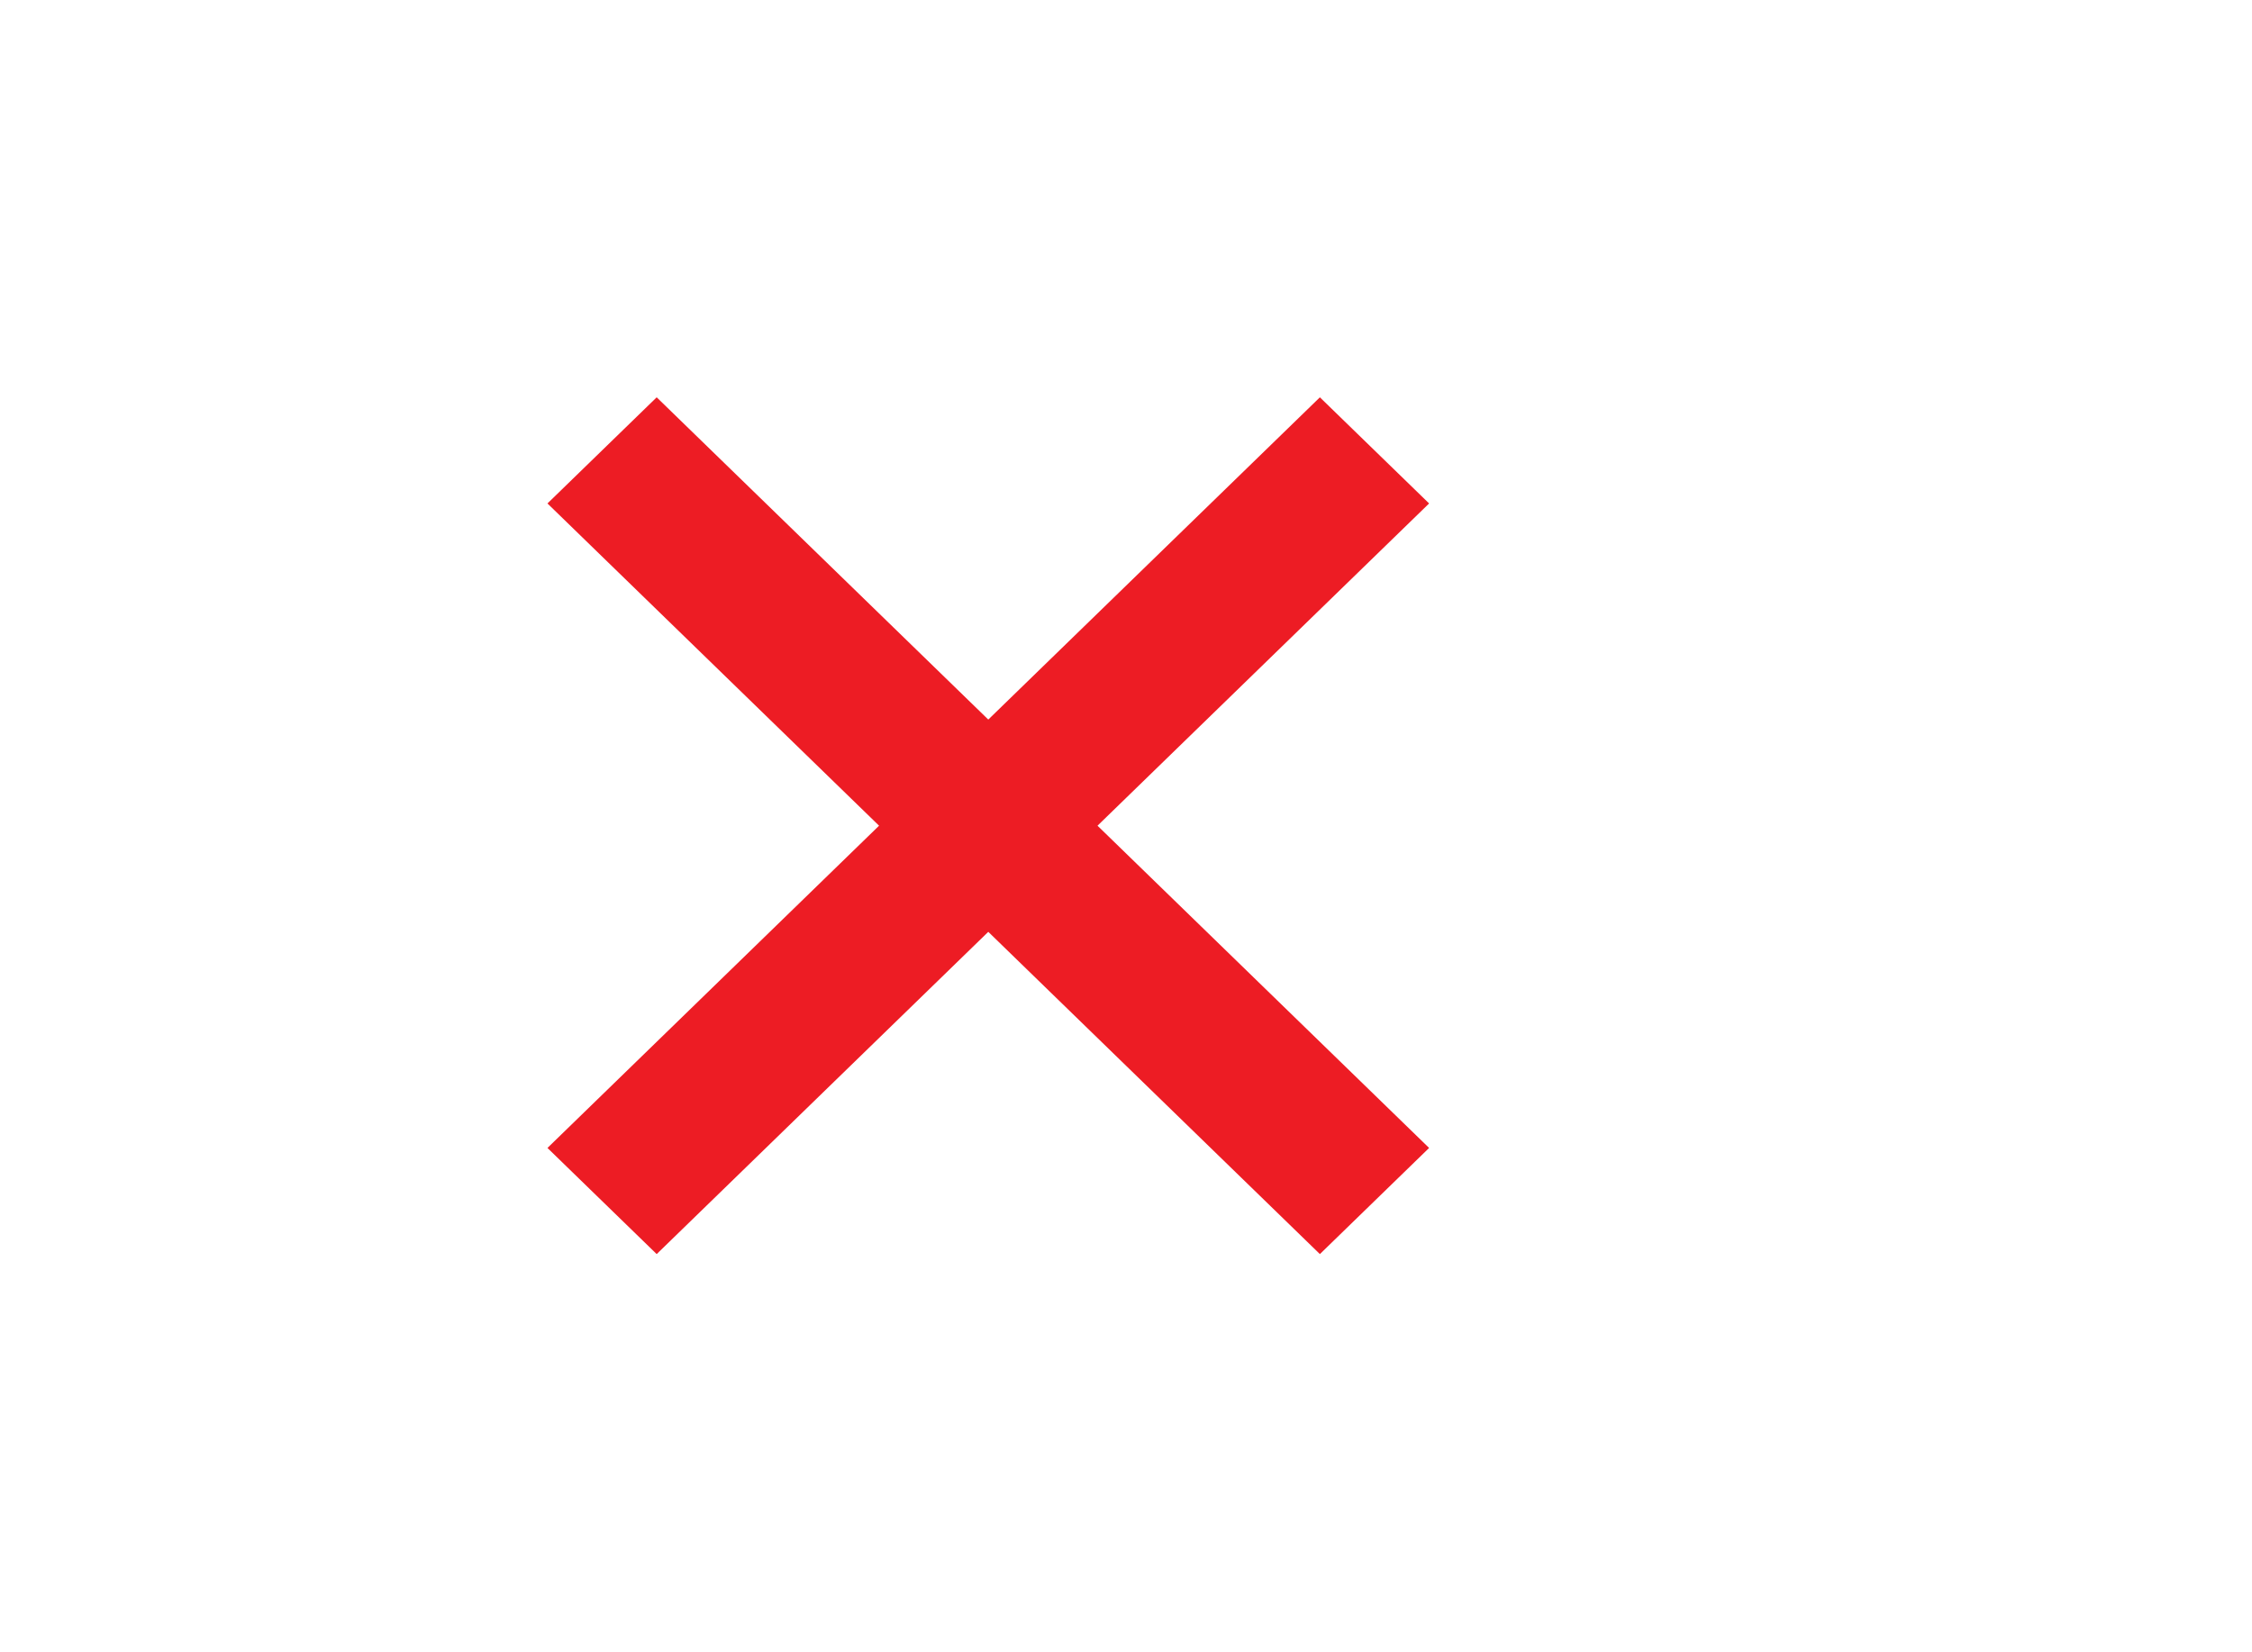
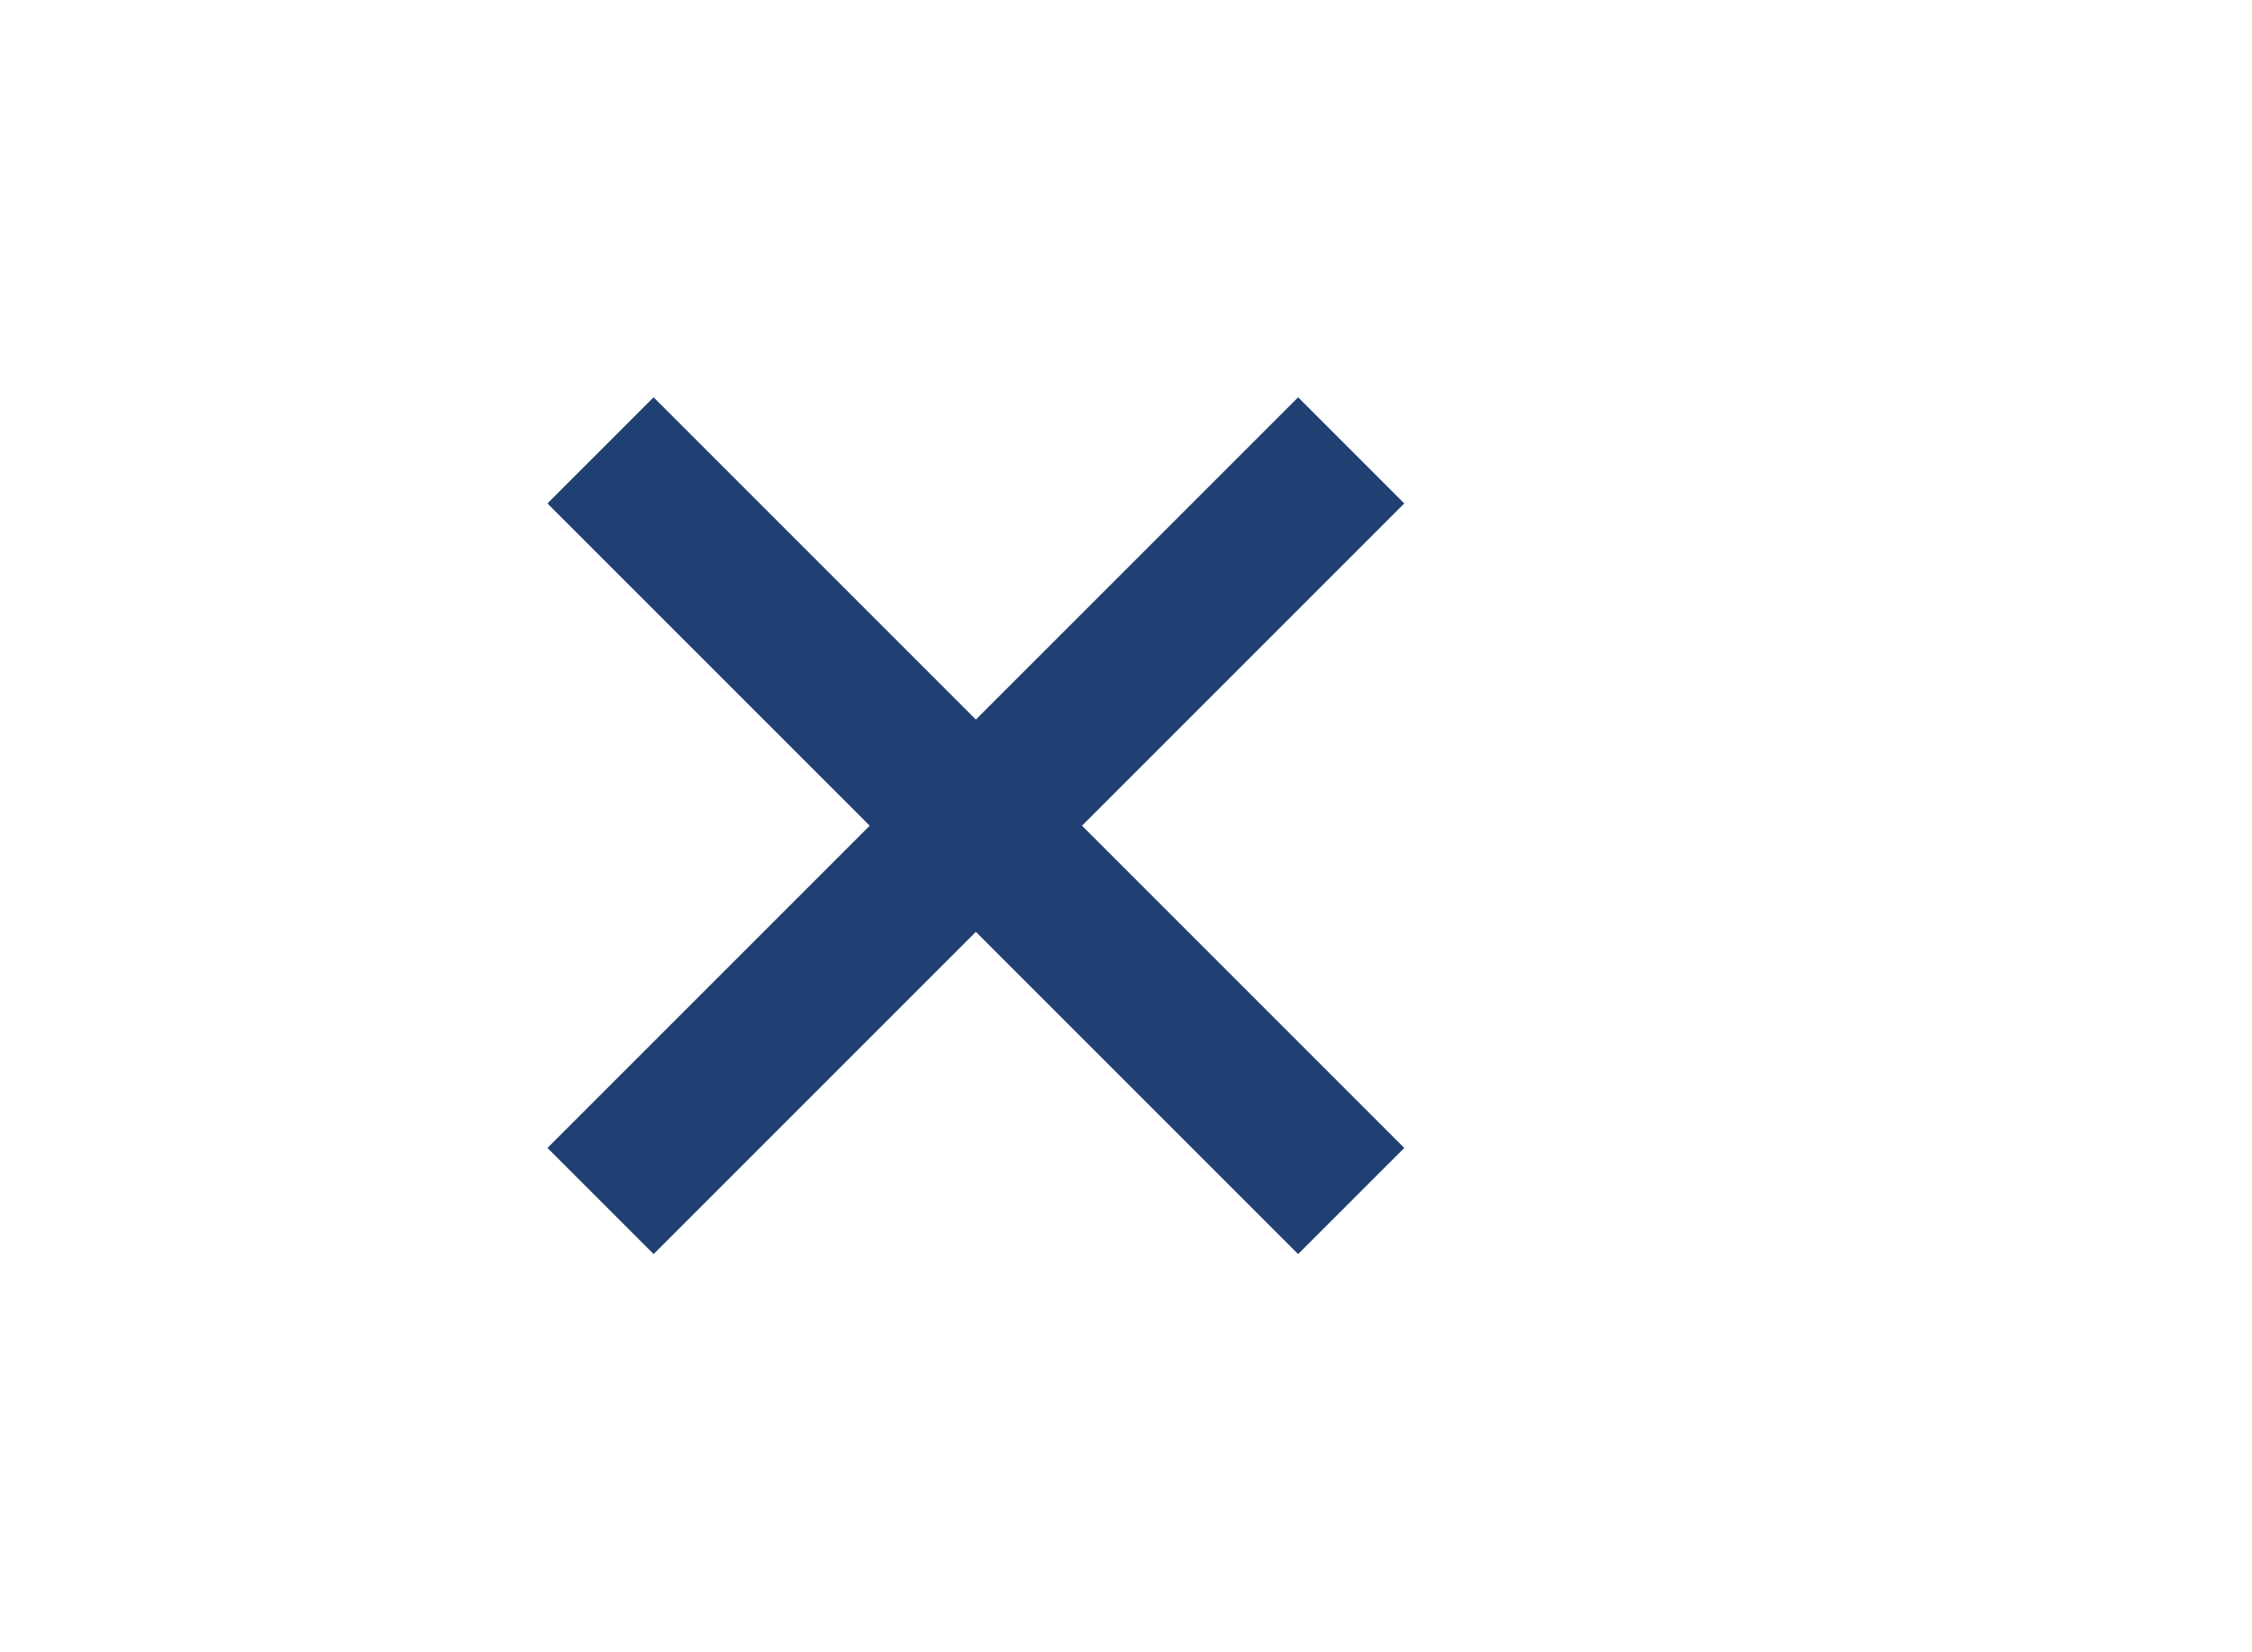
- <svg xmlns="http://www.w3.org/2000/svg" width="30px" height="22px" viewBox="0 0 30 22" version="1.1" id="svg10">
-   <defs id="defs14" />
+ <svg xmlns="http://www.w3.org/2000/svg" width="30px" height="22px" viewBox="0 0 30 22" version="1.1">
  <g id="Clear-Purple" stroke="none" stroke-width="1" fill="none" fill-rule="evenodd">
    <g id="ic-clear-purple" transform="translate(5, 3)">
-       <polygon id="Path_18950" points="12.293,2.293 8,6.586 3.707,2.293 2.293,3.707 6.586,8 2.293,12.293 3.707,13.707 8,9.414 12.293,13.707 13.707,12.293 9.414,8 13.707,3.707 " style="fill:#ed1c24;fill-opacity:1" transform="matrix(1.028984,0,0,1,-0.06646105,0)" />
+       <polygon id="Path_18950" fill="#203f73" points="13.707 3.707 12.293 2.293 8 6.586 3.707 2.293 2.293 3.707 6.586 8 2.293 12.293 3.707 13.707 8 9.414 12.293 13.707 13.707 12.293 9.414 8" />
      <polygon id="Rectangle_4602" points="0 0 16 0 16 16 0 16" />
    </g>
  </g>
</svg>
